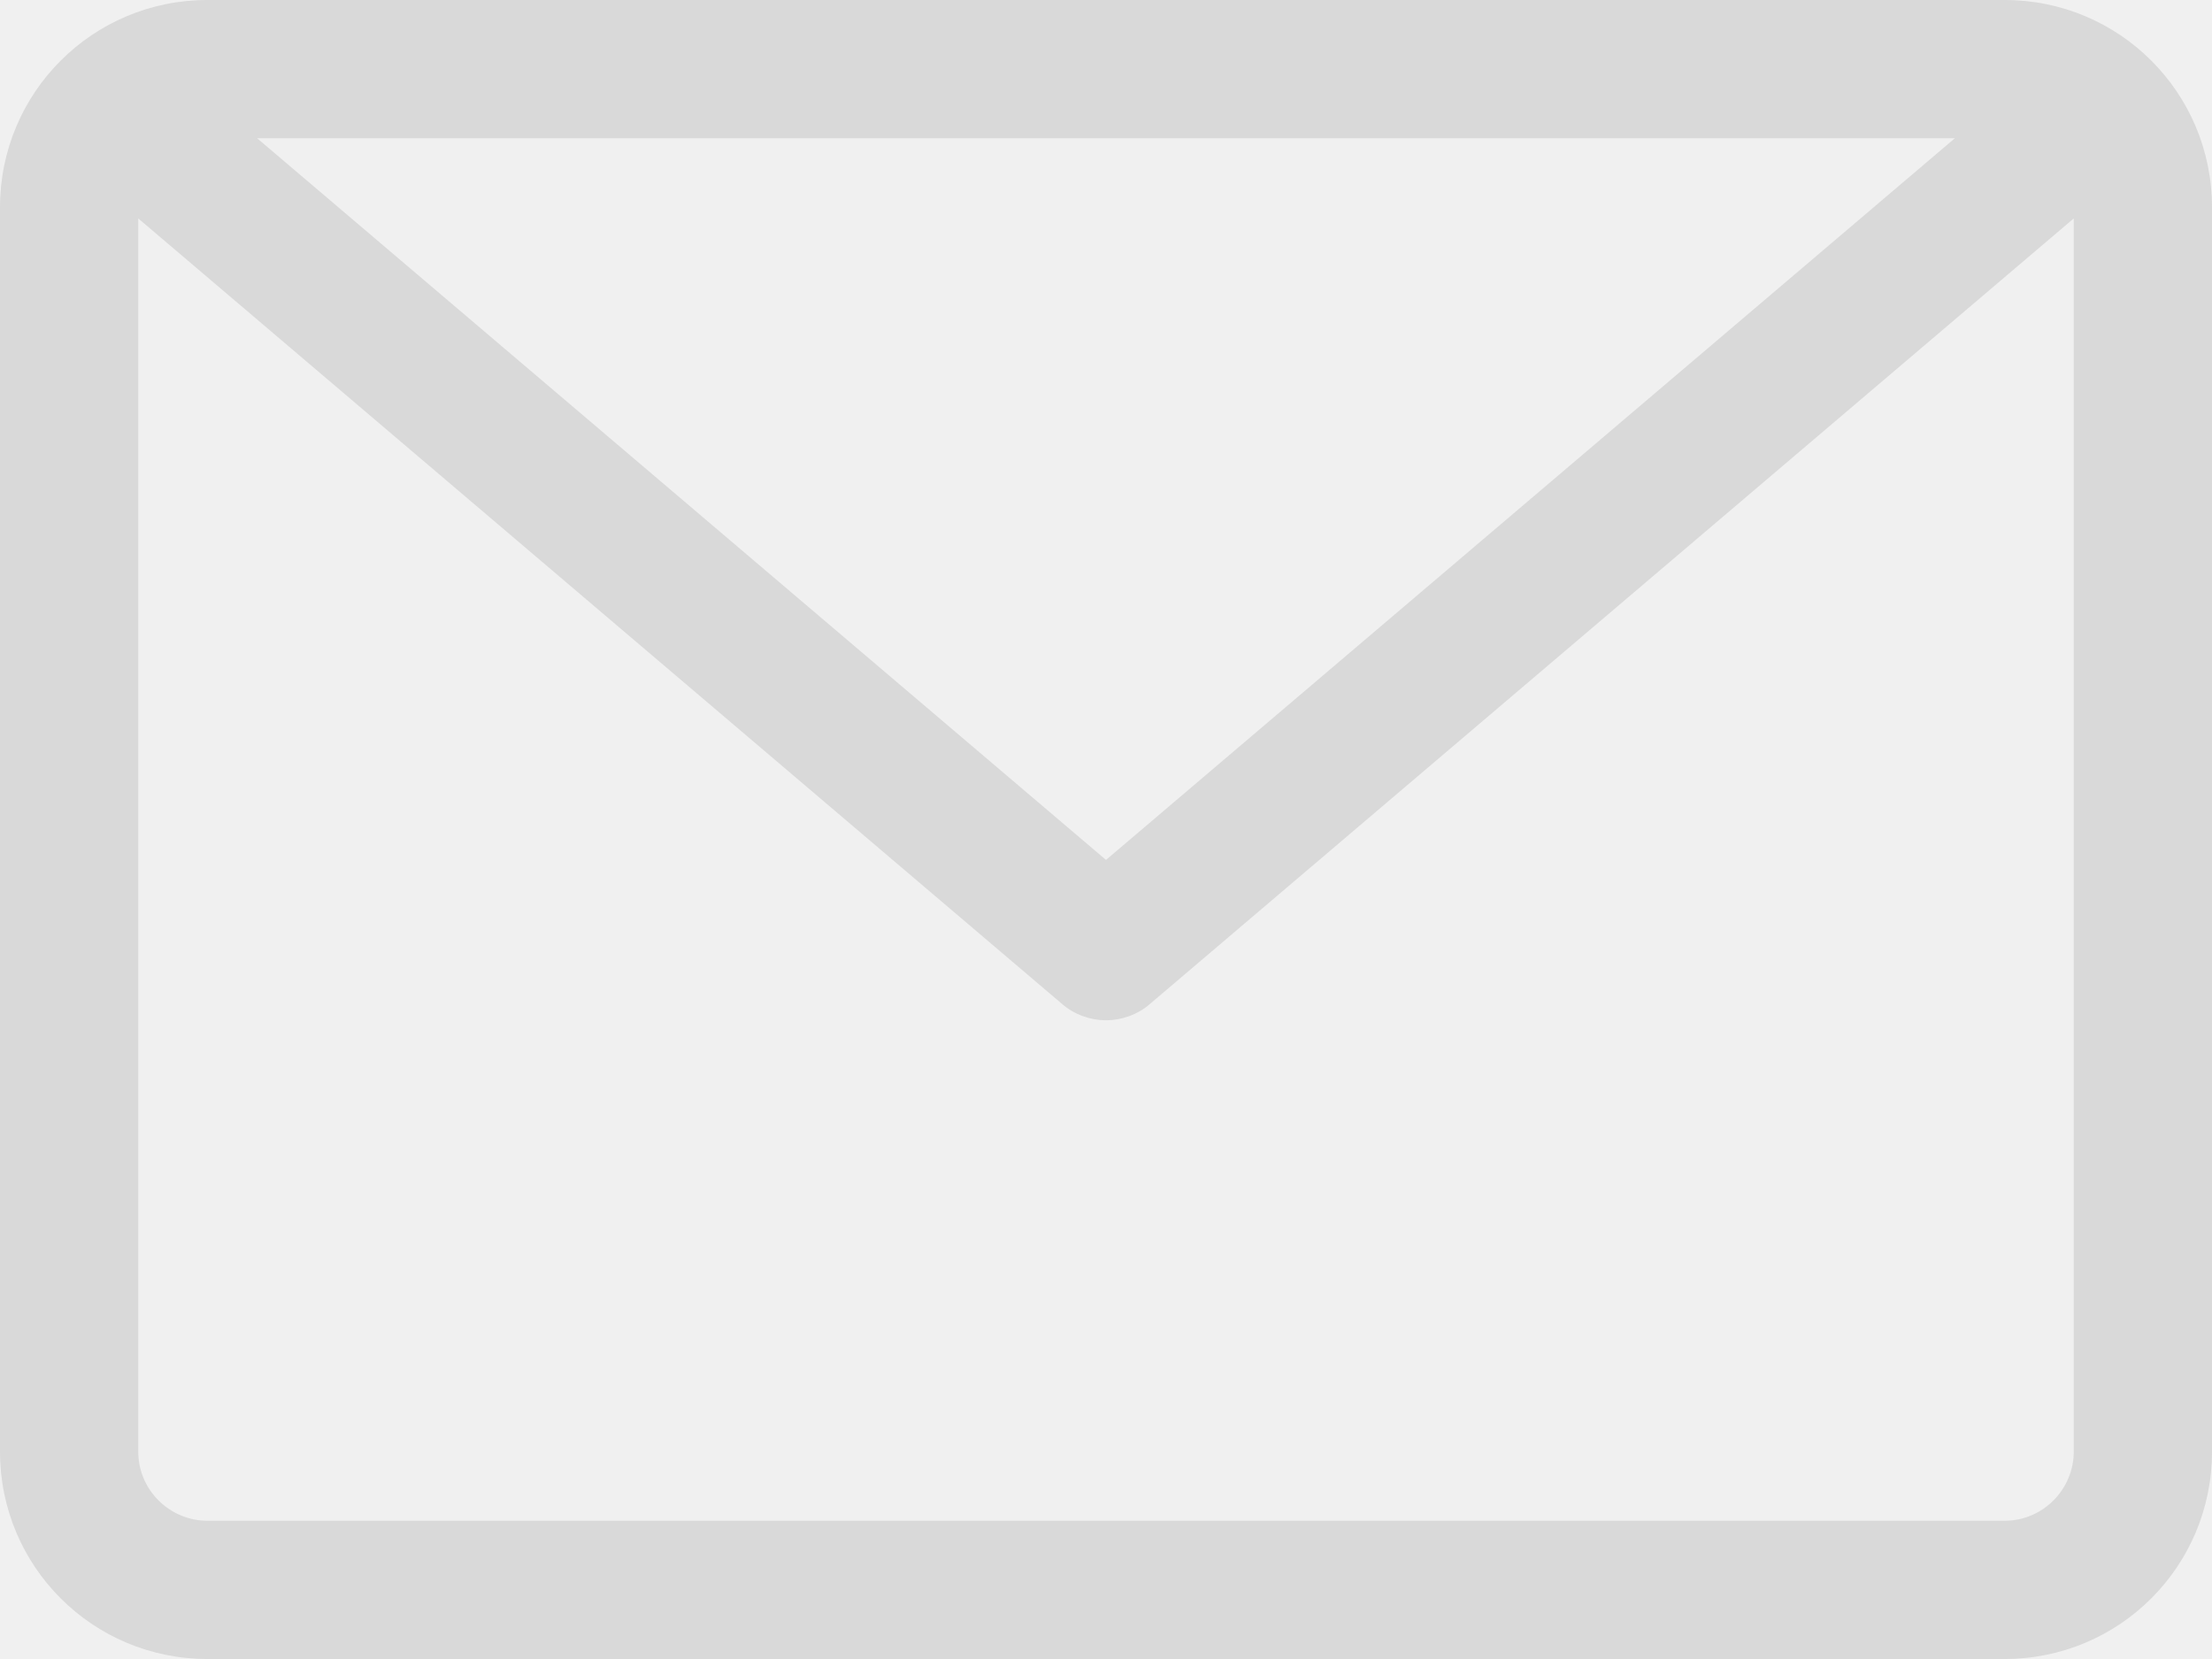
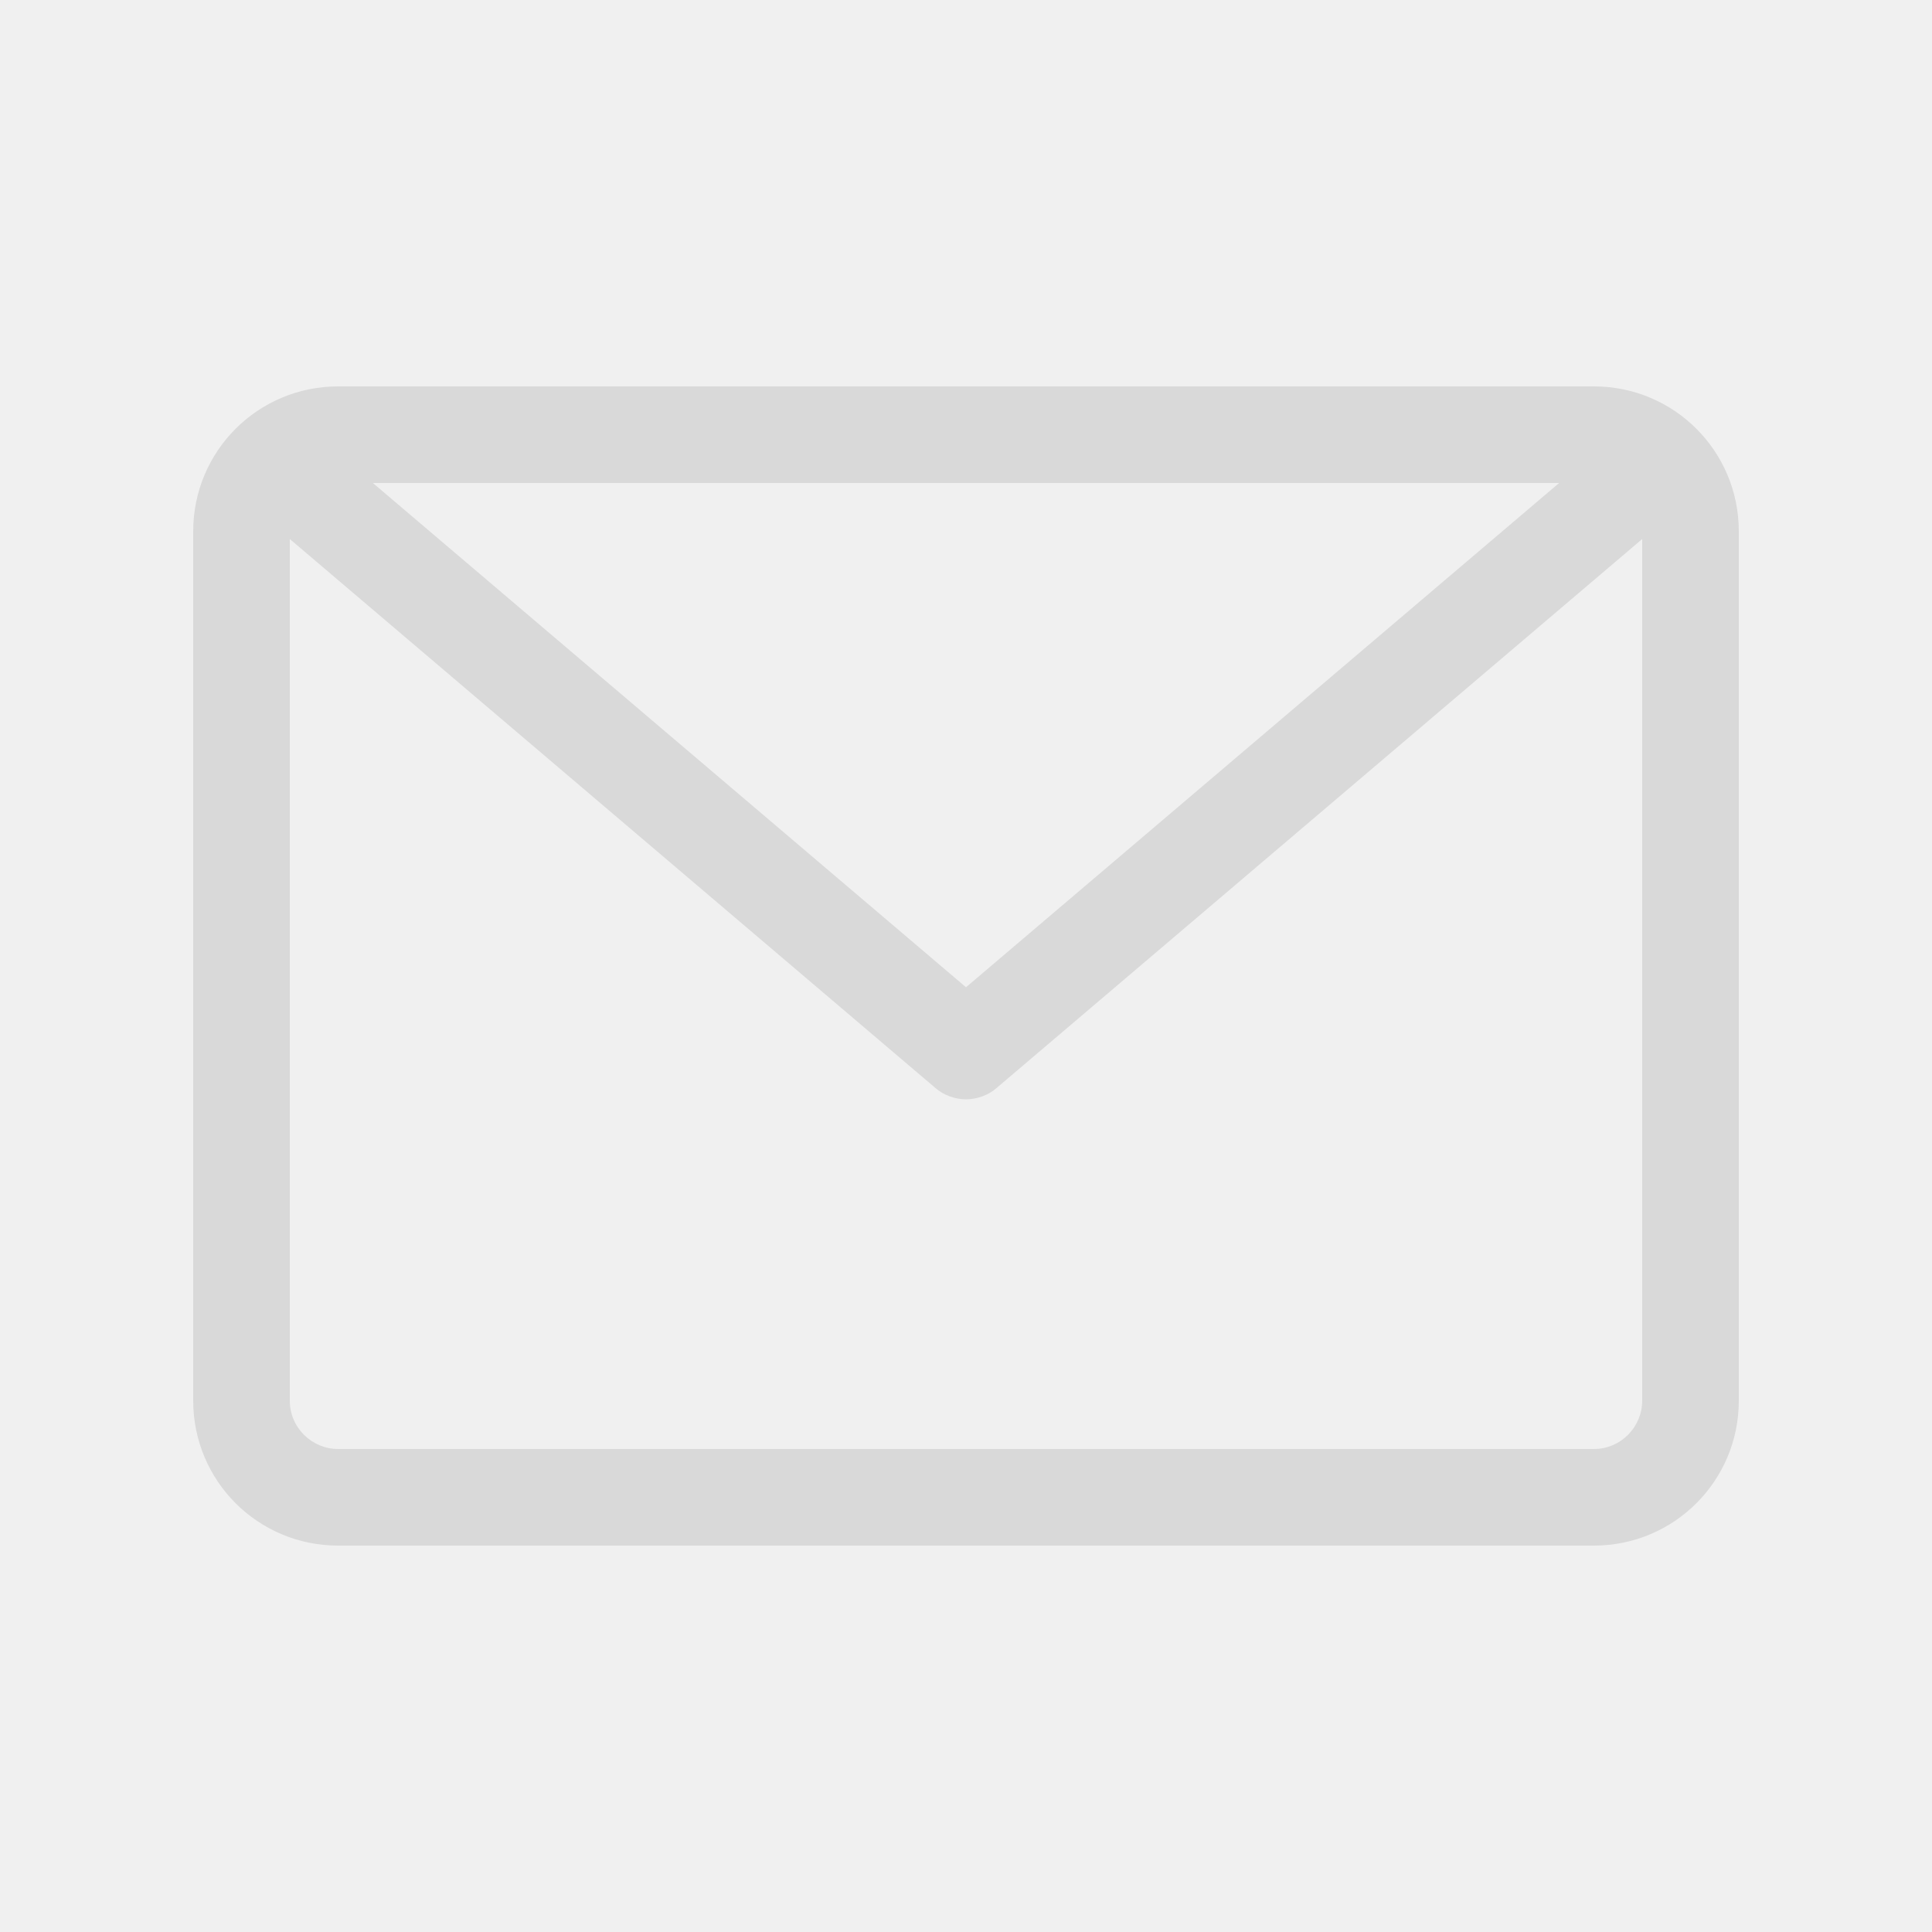
- <svg xmlns="http://www.w3.org/2000/svg" width="16" height="12" viewBox="0 0 16 12" fill="none">
-   <g id="_ë ì´ì´_1" clip-path="url(#clip0_995_7206)">
-     <path id="Vector" d="M14.5 0H1.5C0.67 0 0 0.67 0 1.5V10.5C0 11.33 0.67 12 1.5 12H14.5C15.33 12 16 11.33 16 10.5V1.5C16 0.67 15.33 0 14.5 0ZM14.14 1L8 6.22L1.86 1H14.14ZM14.5 11H1.5C1.23 11 1 10.78 1 10.5V1.58L7.68 7.26C7.77 7.34 7.89 7.38 8 7.38C8.11 7.38 8.23 7.34 8.32 7.26L15 1.58V10.5C15 10.77 14.78 11 14.5 11Z" fill="#D9D9D9" />
+ <svg xmlns="http://www.w3.org/2000/svg" width="20" height="20" viewBox="0 0 20 20" fill="none">
+   <g clip-path="url(#clip0_608_13510)">
+     <path d="M16.5 4H3.5C2.67 4 2 4.67 2 5.5V14.5C2 15.33 2.67 16 3.5 16H16.5C17.33 16 18 15.33 18 14.5V5.5C18 4.67 17.33 4 16.5 4ZM16.14 5L10 10.22L3.86 5H16.14ZM16.5 15H3.5C3.23 15 3 14.78 3 14.5V5.58L9.68 11.26C9.77 11.34 9.89 11.38 10 11.38C10.11 11.38 10.23 11.34 10.32 11.26L17 5.58V14.5C17 14.77 16.78 15 16.5 15Z" fill="#D9D9D9" />
  </g>
  <defs>
-     <clipPath id="clip0_995_7206">
-       <rect width="16" height="12" fill="white" />
+     <clipPath id="clip0_608_13510">
+       <rect width="16" height="12" fill="white" transform="translate(2 4)" />
    </clipPath>
  </defs>
</svg>
